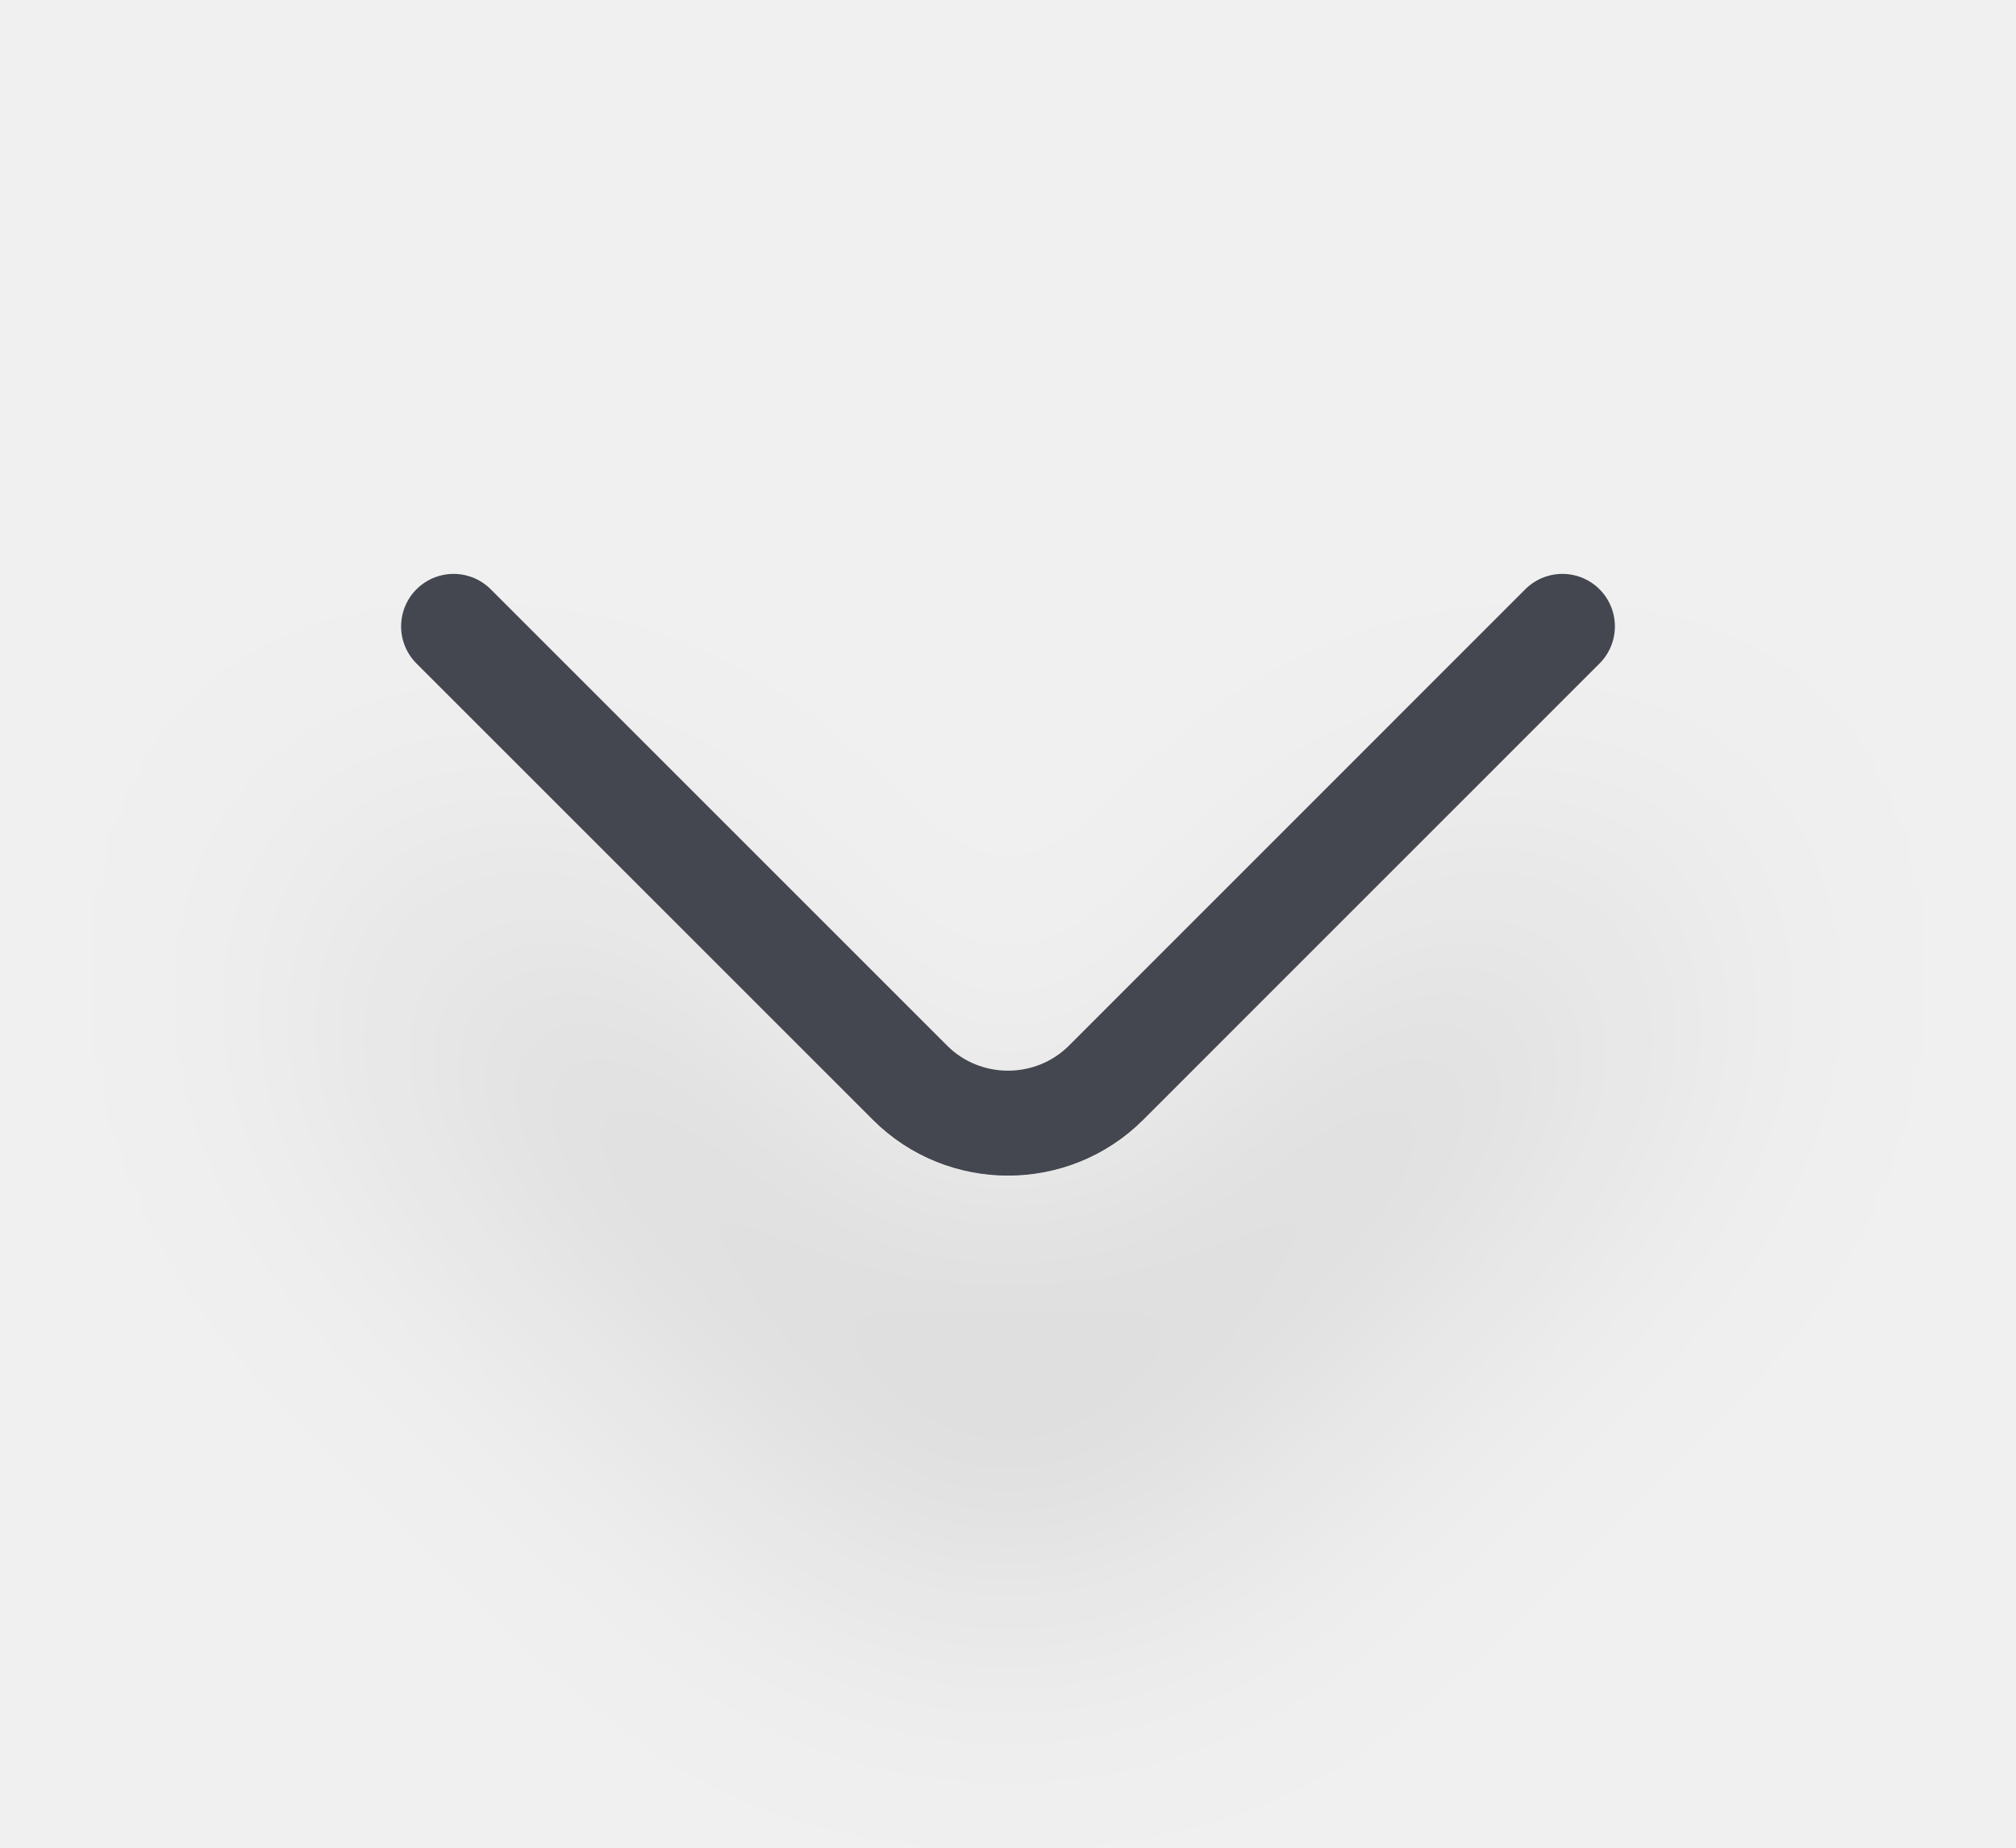
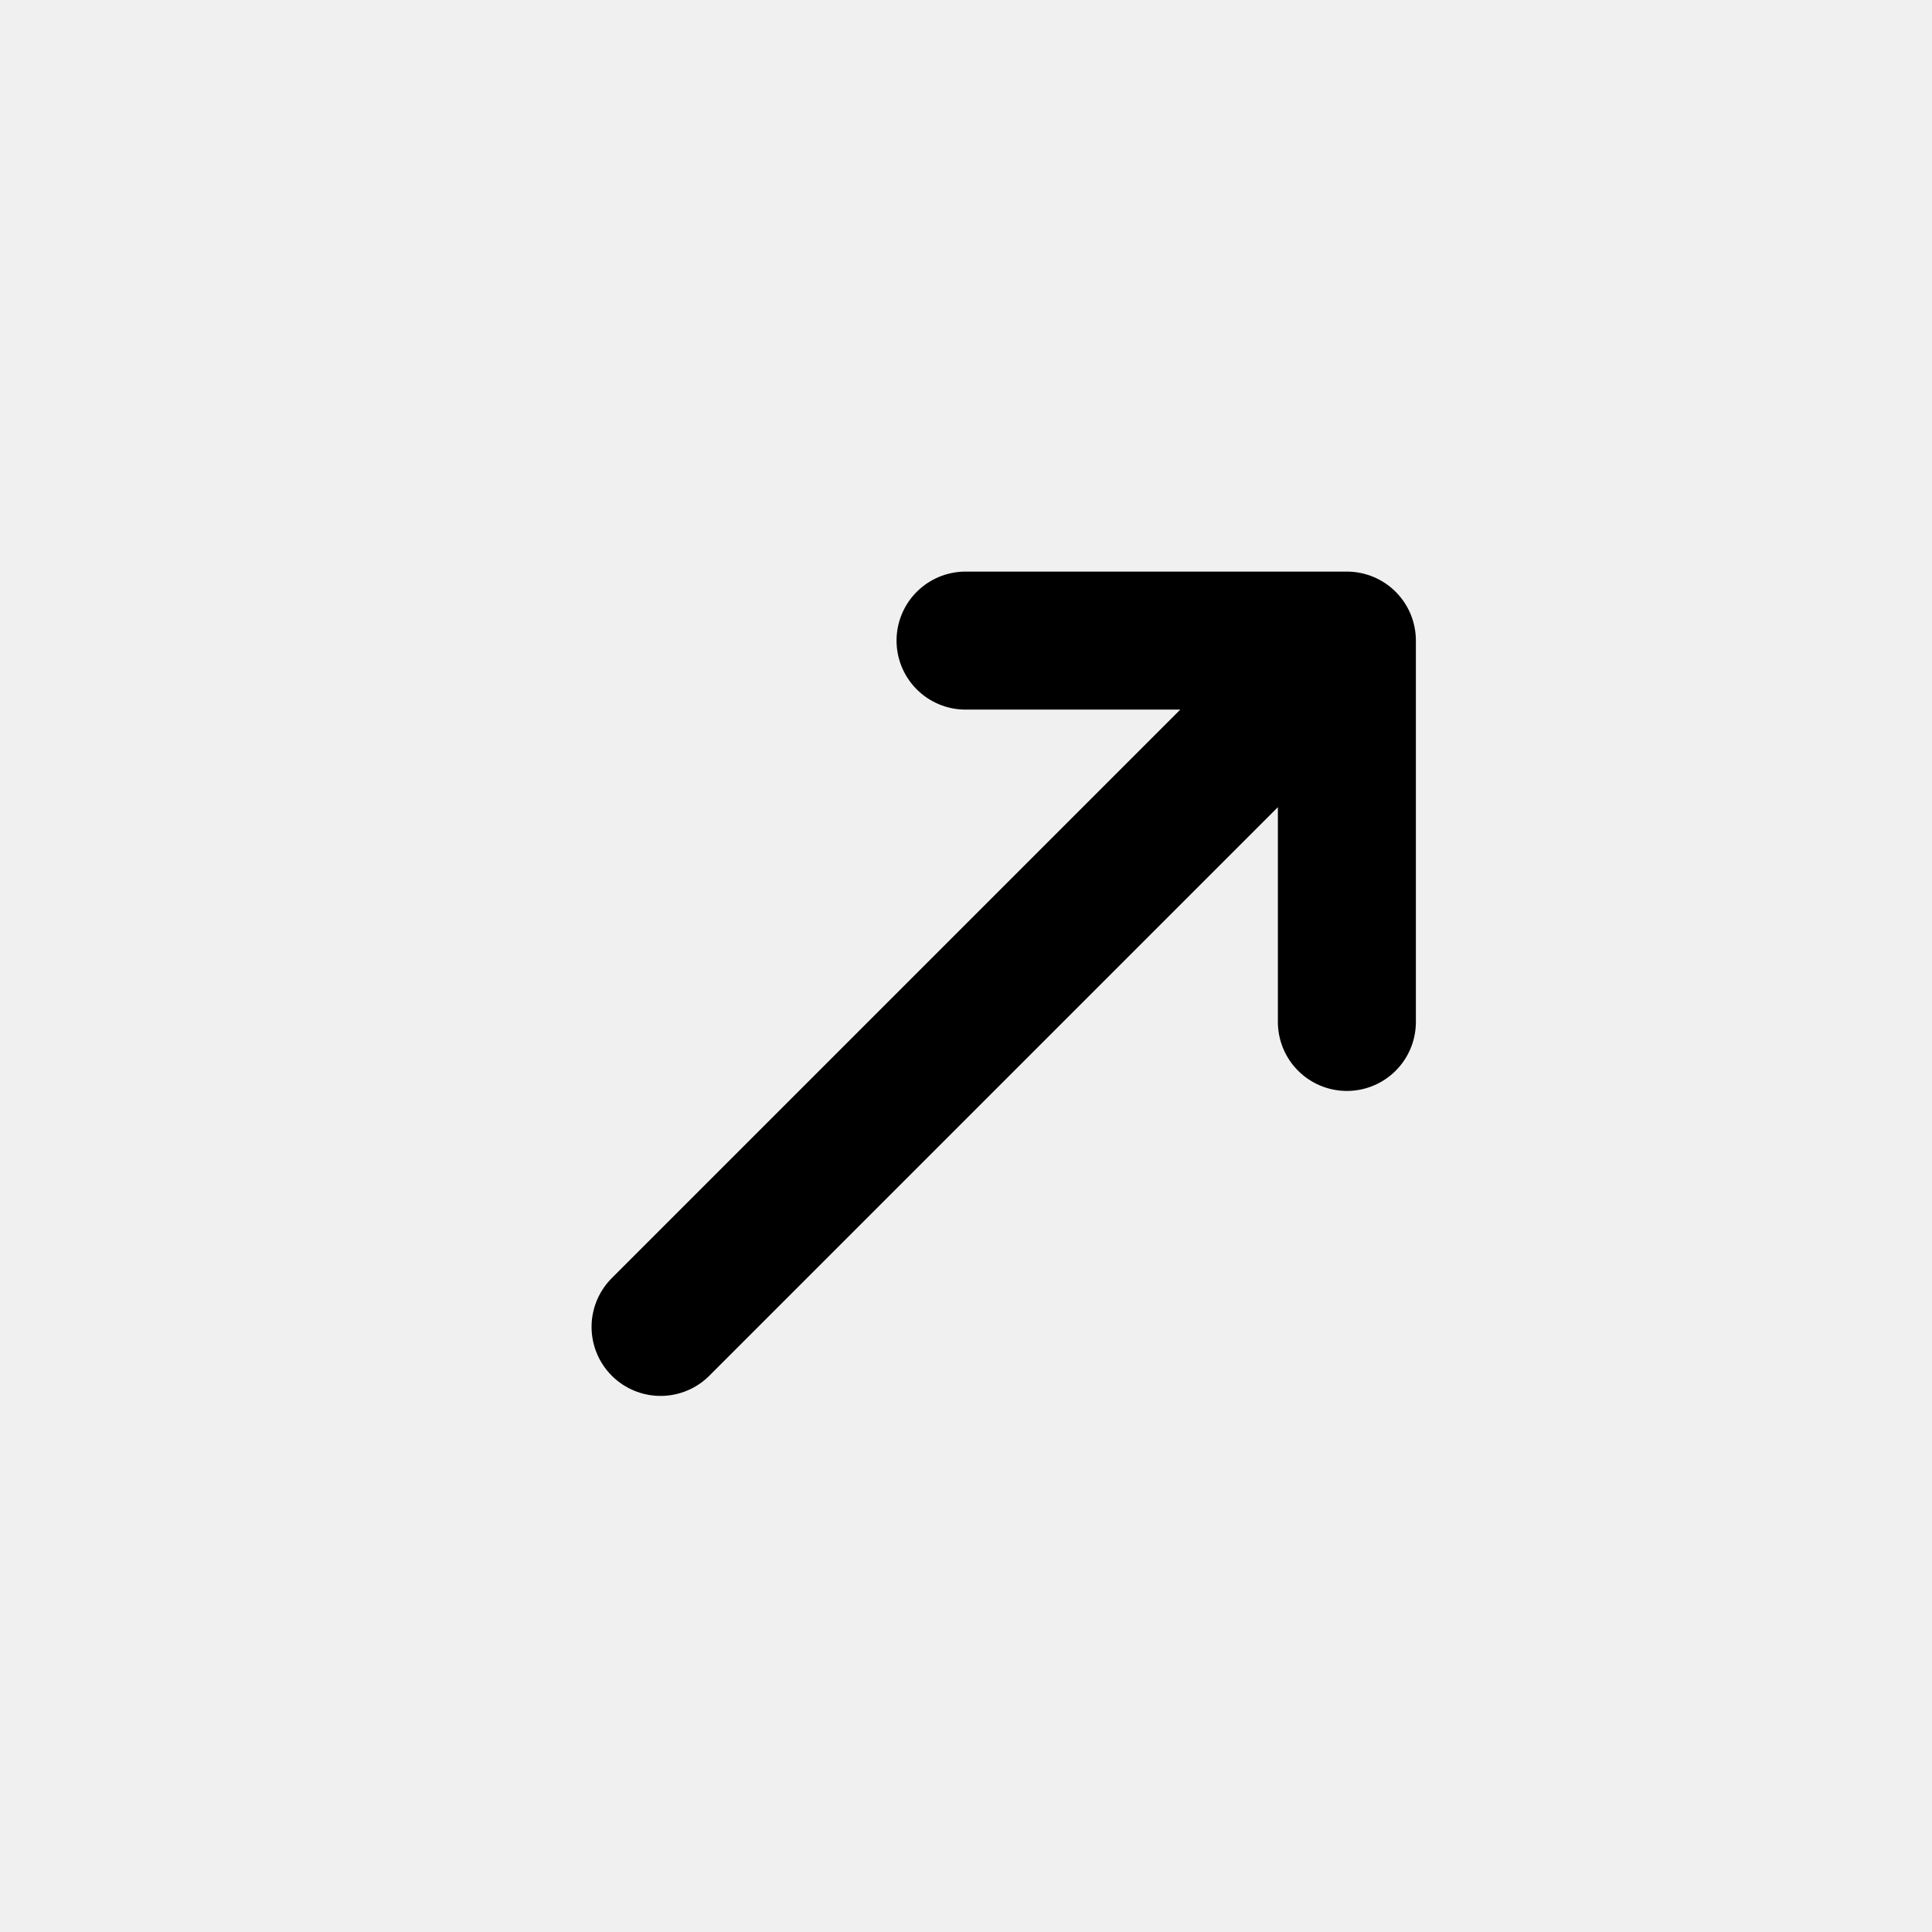
- <svg xmlns="http://www.w3.org/2000/svg" width="24" height="22" viewBox="0 0 24 22" fill="none">
-   <g filter="url(#filter0_d_2972_1525)">
-     <path d="M18.6 7.458L13.167 12.892C12.525 13.533 11.475 13.533 10.834 12.892L5.4 7.458" stroke="#444750" stroke-width="1.25" stroke-miterlimit="10" stroke-linecap="round" stroke-linejoin="round" />
+ <svg xmlns="http://www.w3.org/2000/svg" width="21" height="21" viewBox="0 0 21 21" fill="none">
+   <g clip-path="url(#clip0_1336_25455)">
+     <path d="M14.64 6.963L10.495 6.963M14.64 6.963L14.64 11.108M14.64 6.963L7.18 14.423" stroke="black" stroke-width="1.5" stroke-linecap="round" stroke-linejoin="round" />
  </g>
  <defs>
-     <filter id="filter0_d_2972_1525" x="0.775" y="6.833" width="22.45" height="15.165" filterUnits="userSpaceOnUse" color-interpolation-filters="sRGB">
-       <feFlood flood-opacity="0" result="BackgroundImageFix" />
-       <feColorMatrix in="SourceAlpha" type="matrix" values="0 0 0 0 0 0 0 0 0 0 0 0 0 0 0 0 0 0 127 0" result="hardAlpha" />
-       <feOffset dy="4" />
-       <feGaussianBlur stdDeviation="2" />
-       <feComposite in2="hardAlpha" operator="out" />
-       <feColorMatrix type="matrix" values="0 0 0 0 0 0 0 0 0 0 0 0 0 0 0 0 0 0 0.25 0" />
-       <feBlend mode="normal" in2="BackgroundImageFix" result="effect1_dropShadow_2972_1525" />
-       <feBlend mode="normal" in="SourceGraphic" in2="effect1_dropShadow_2972_1525" result="shape" />
-     </filter>
+     <clipPath id="clip0_1336_25455">
+       <rect width="14.067" height="14.067" fill="white" transform="translate(10.9102 20.6401) rotate(-135)" />
+     </clipPath>
  </defs>
</svg>
